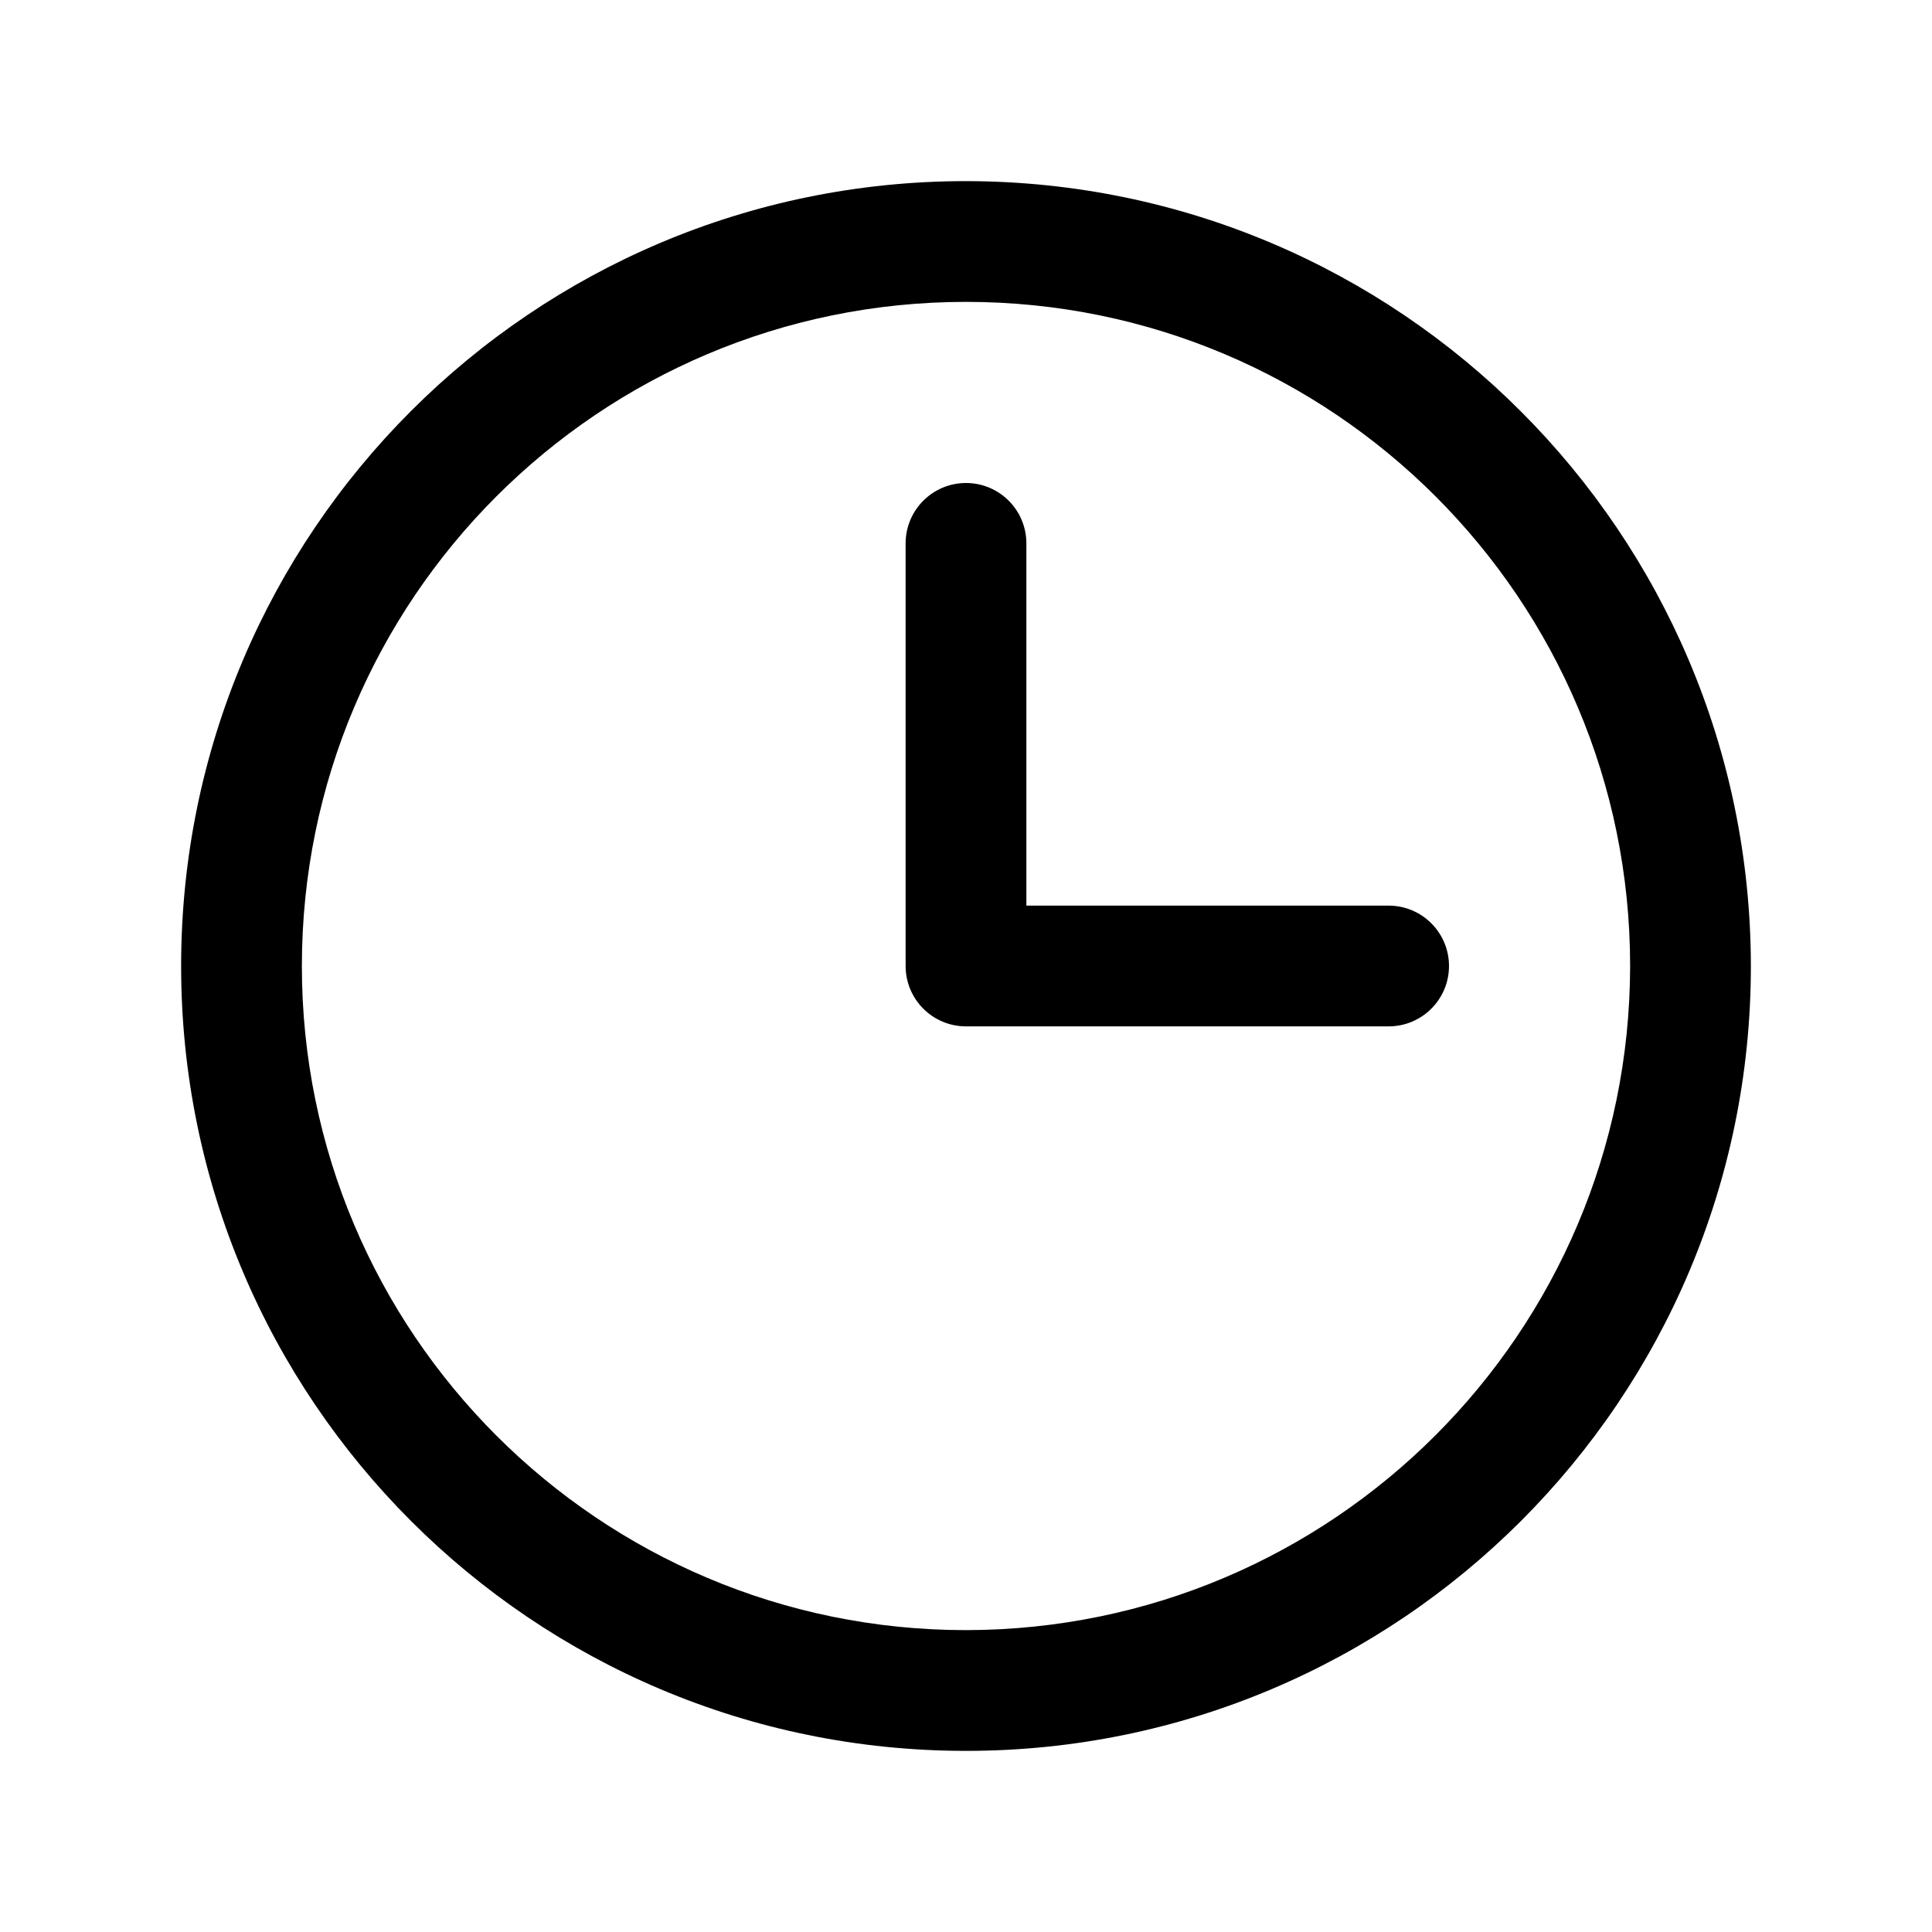
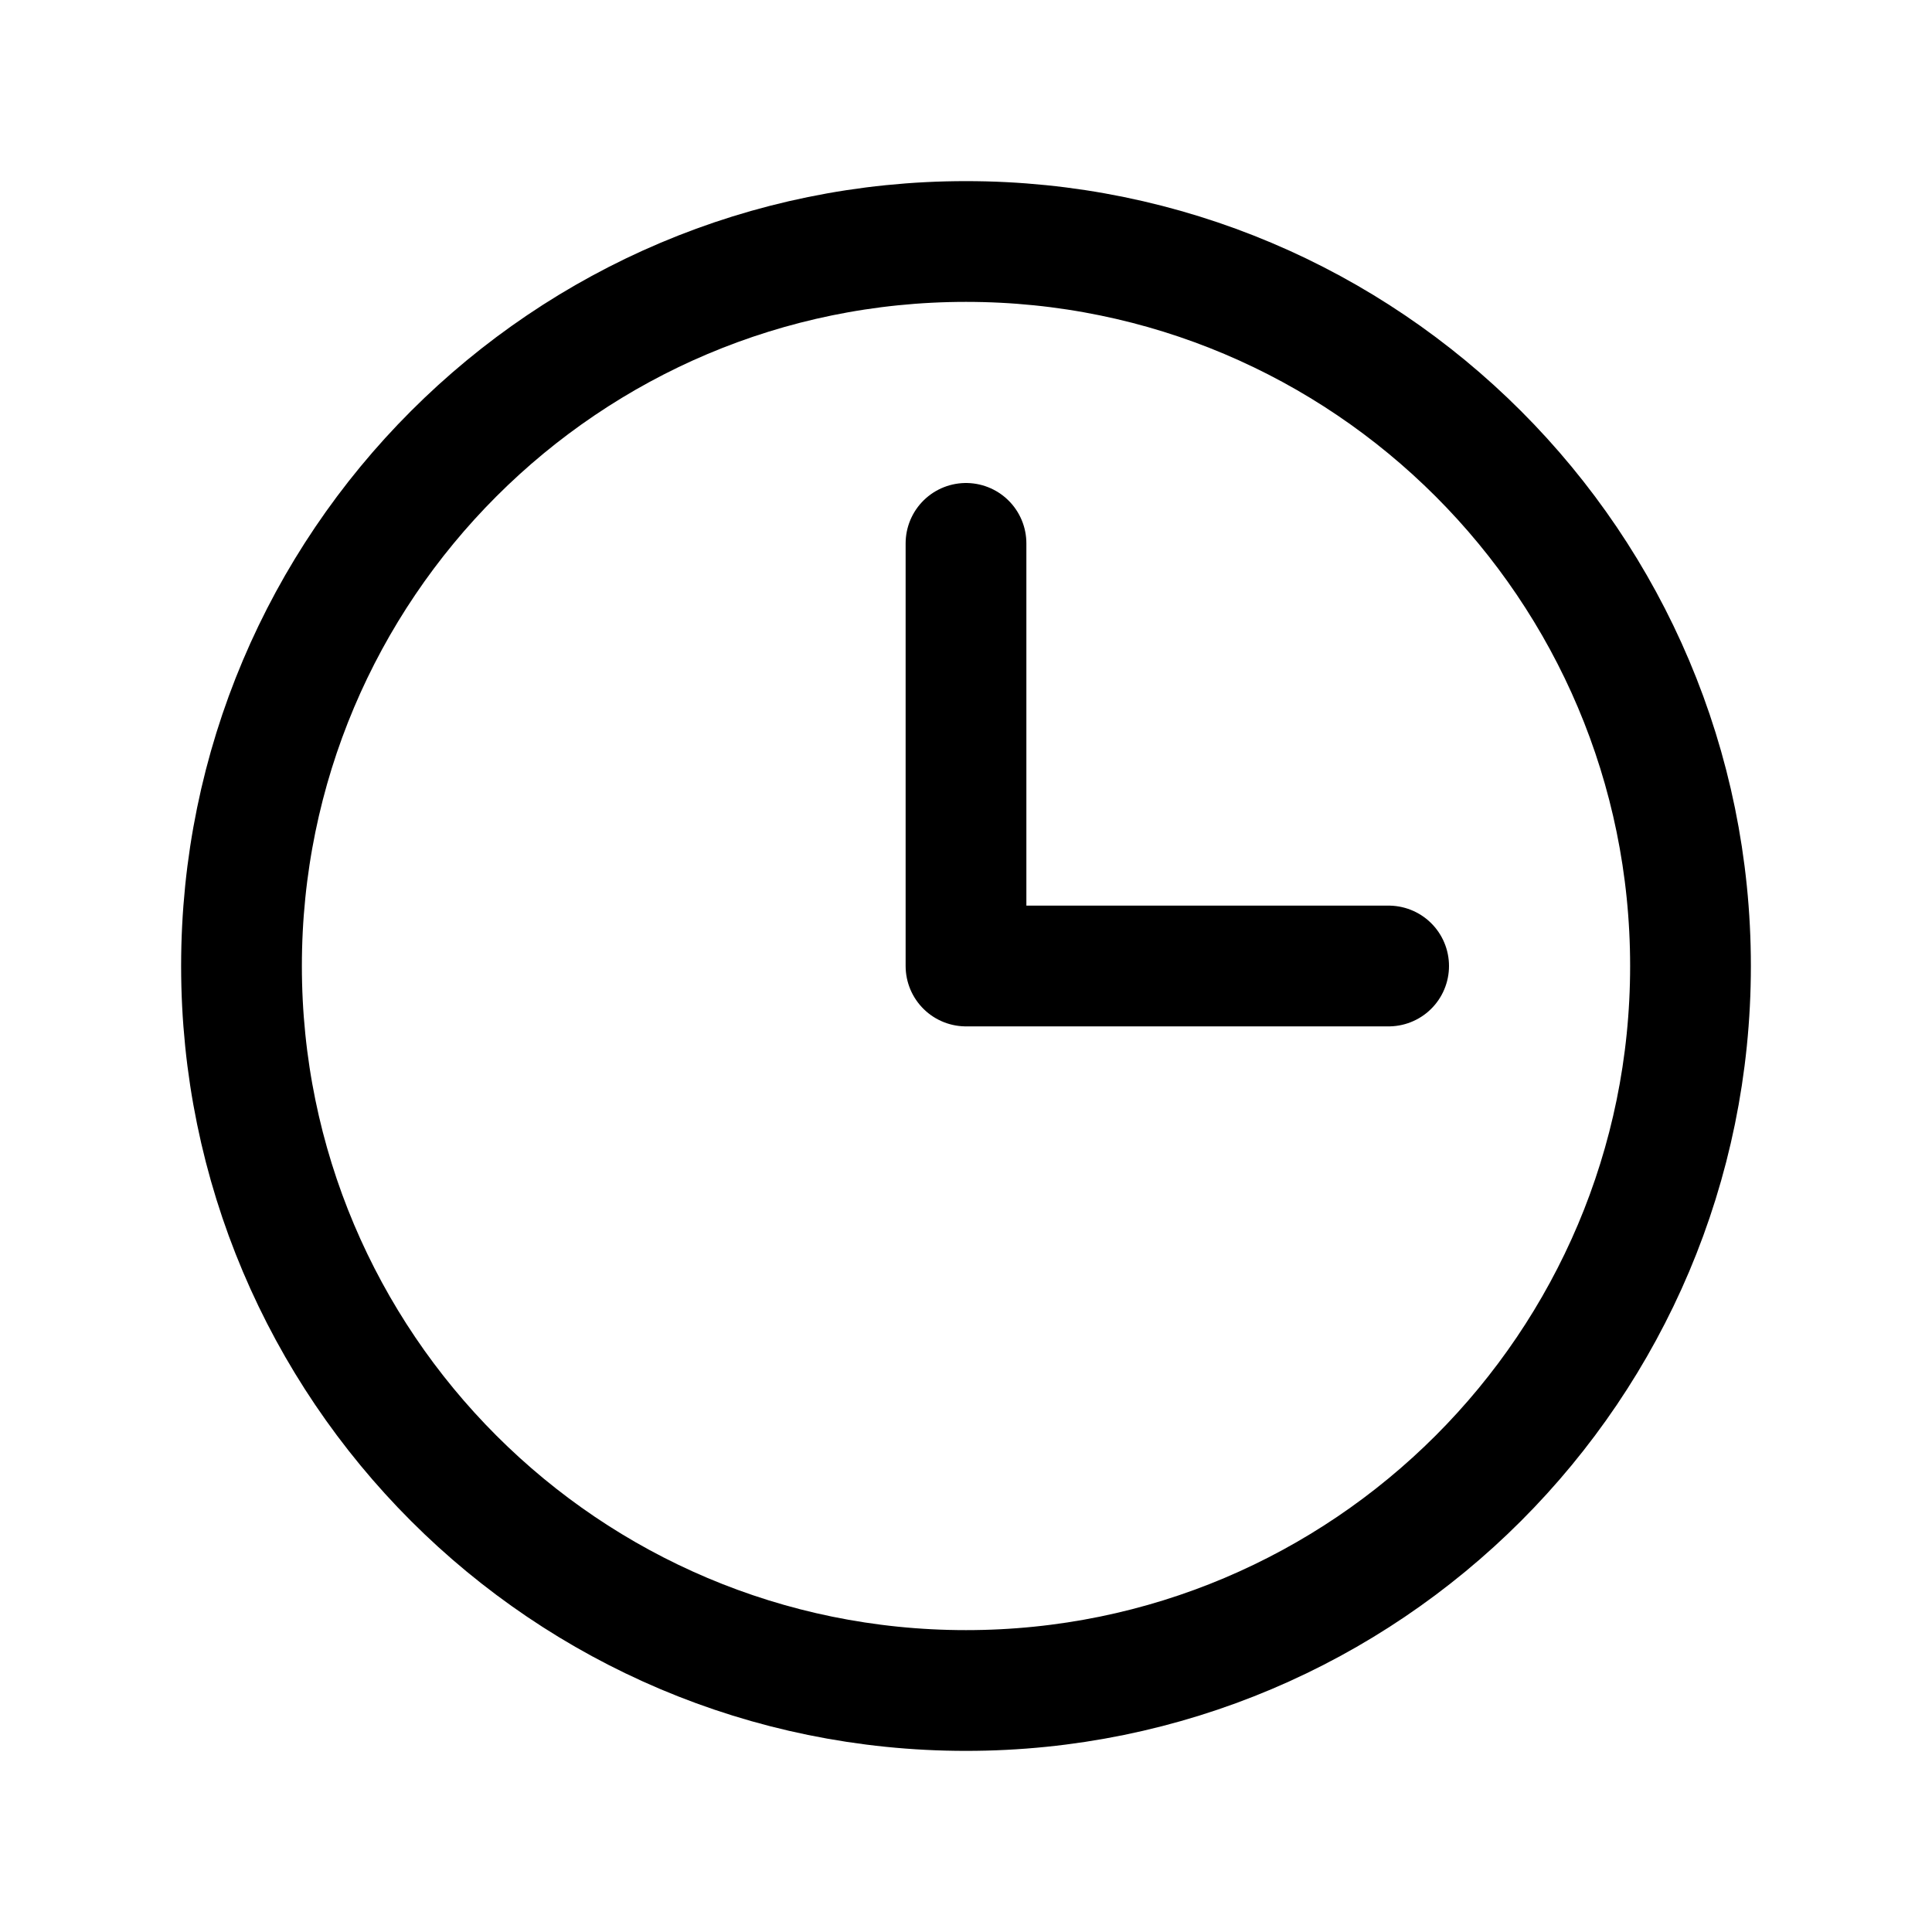
- <svg xmlns="http://www.w3.org/2000/svg" viewBox="0 0 256 256" fill="currentColor">
-   <path d="M128,24A104,104,0,1,0,232,128,104.11,104.11,0,0,0,128,24Zm0,192a88,88,0,1,1,88-88A88.1,88.1,0,0,1,128,216Zm64-88a8,8,0,0,1-8,8H128a8,8,0,0,1-8-8V72a8,8,0,0,1,16,0v48h48A8,8,0,0,1,192,128Z" />
+ <svg xmlns="http://www.w3.org/2000/svg" viewBox="0 0 256 256">
+   <rect width="256" height="256" fill="none" />
+   <circle cx="128" cy="128" r="96" fill="none" stroke="currentColor" stroke-linecap="round" stroke-linejoin="round" stroke-width="16" />
+   <polyline points="128 72 128 128 184 128" fill="none" stroke="currentColor" stroke-linecap="round" stroke-linejoin="round" stroke-width="16" />
</svg>
